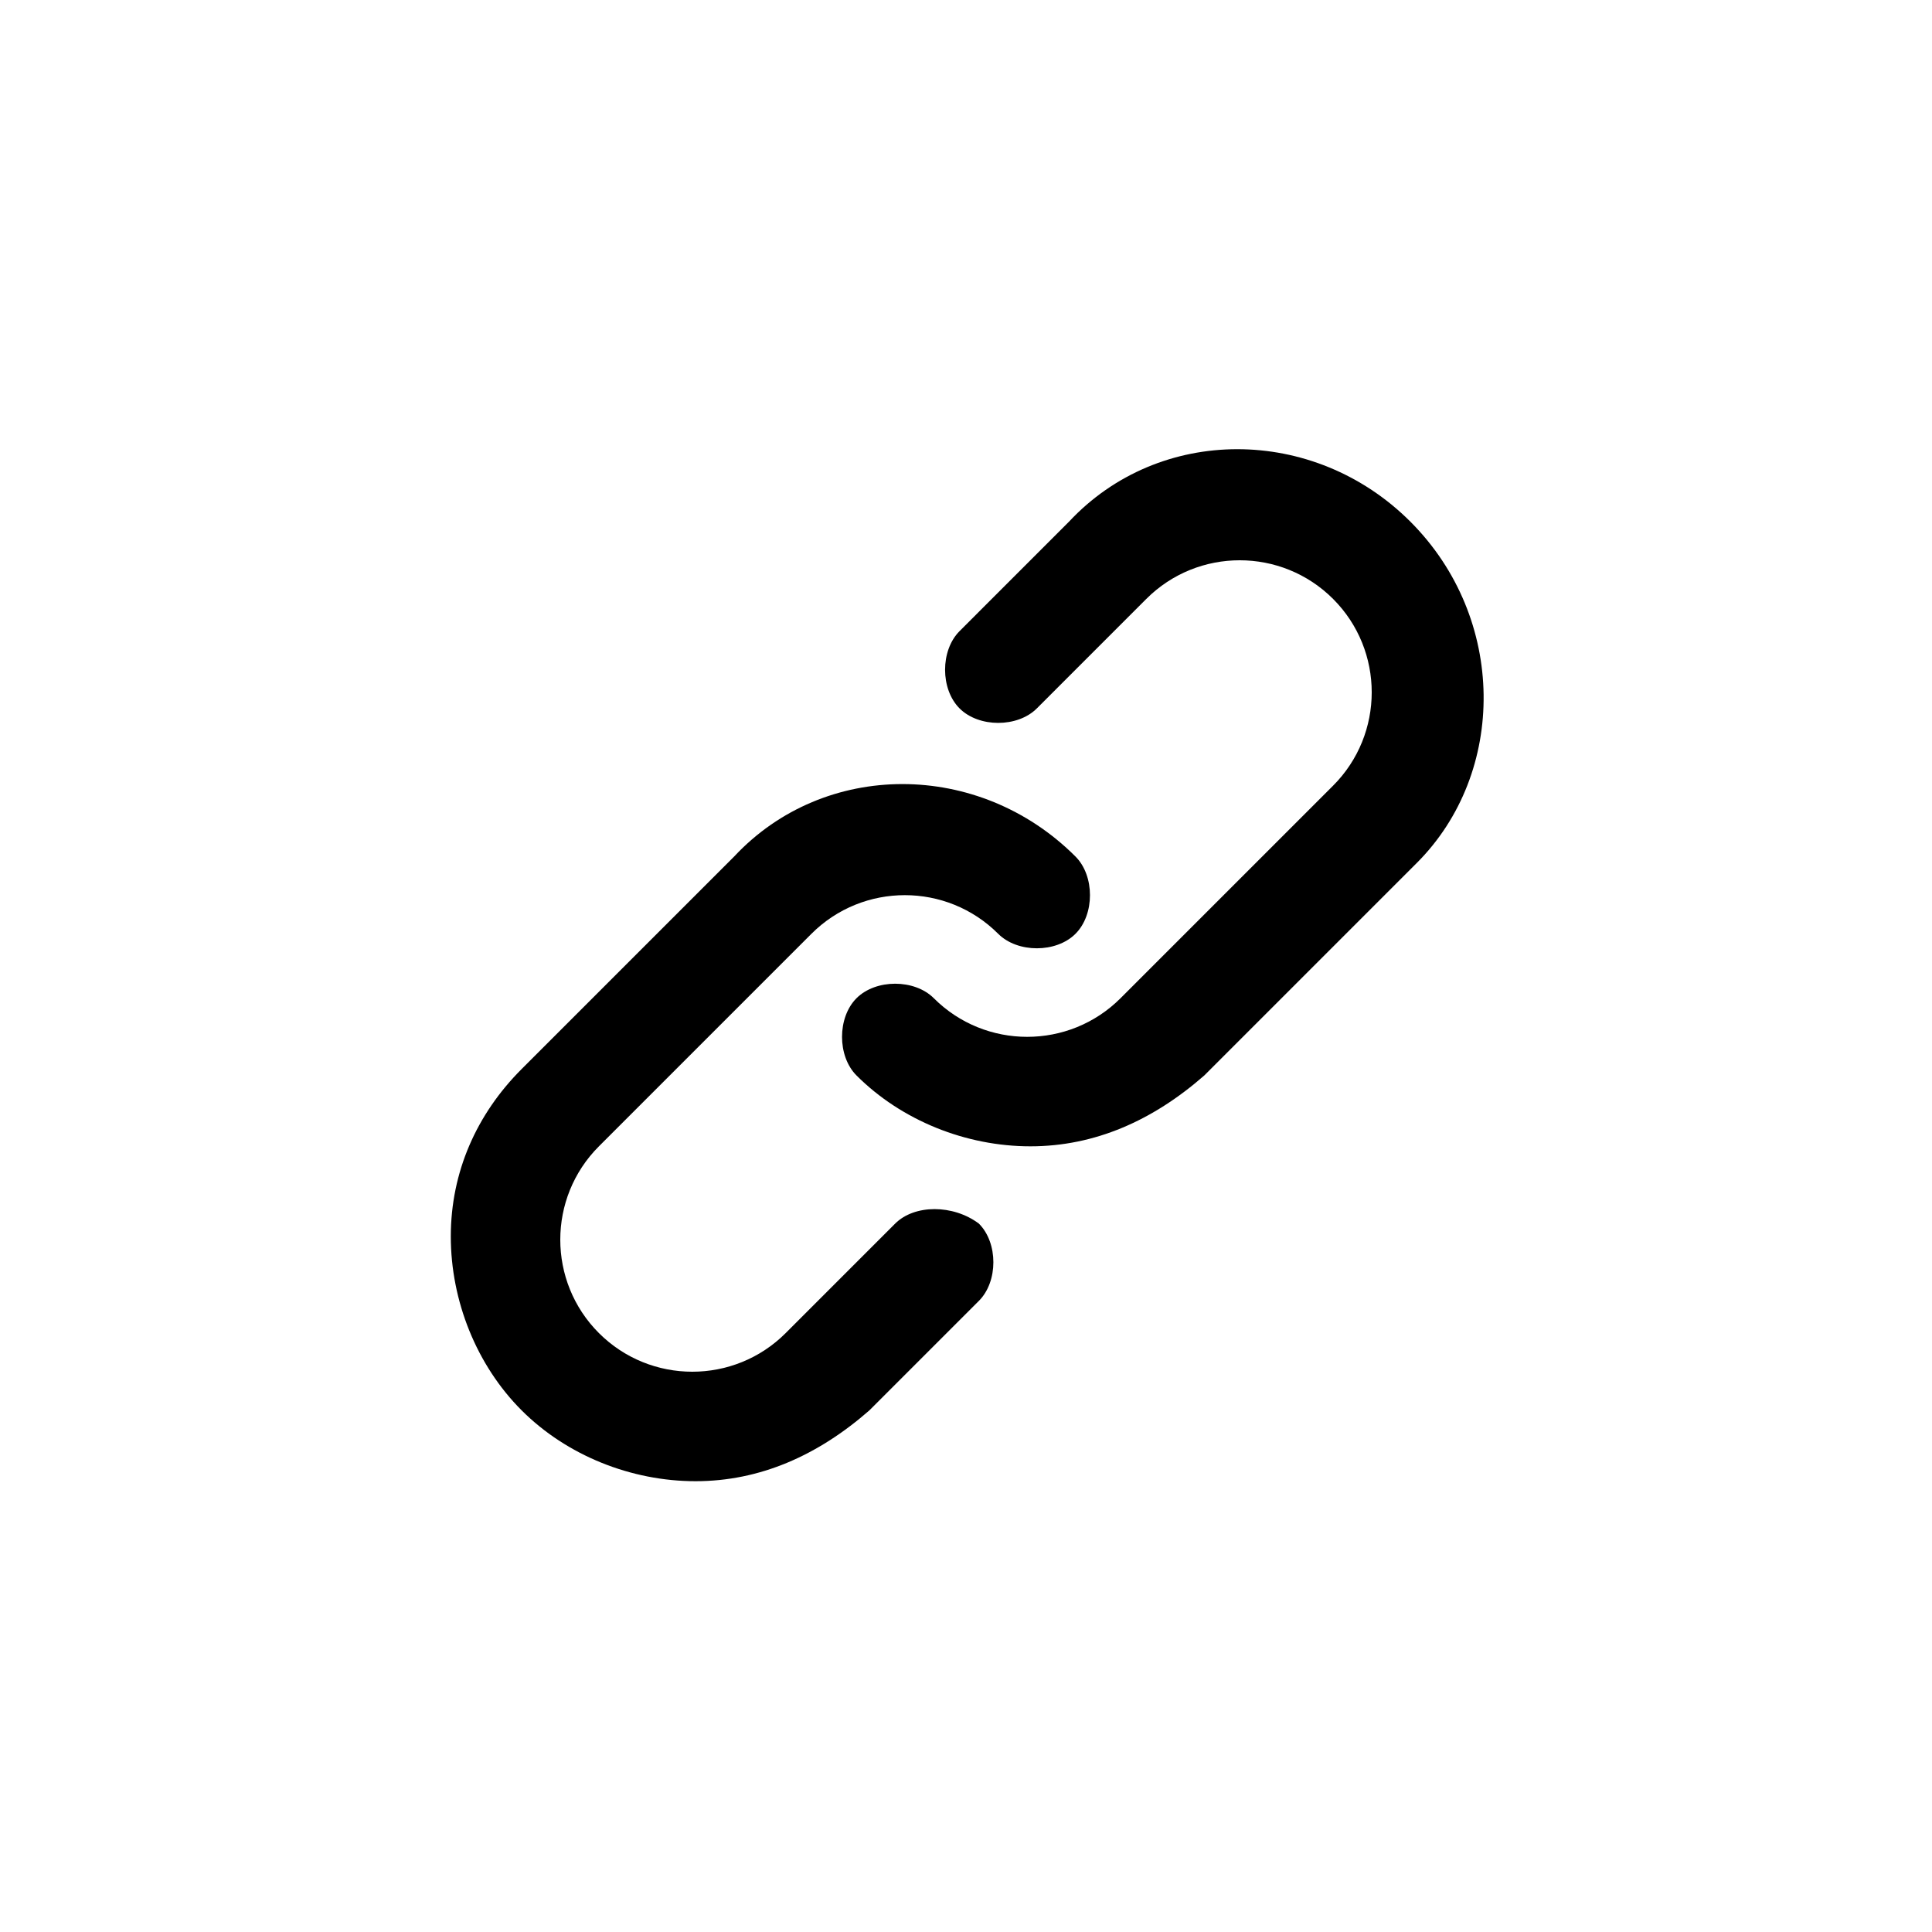
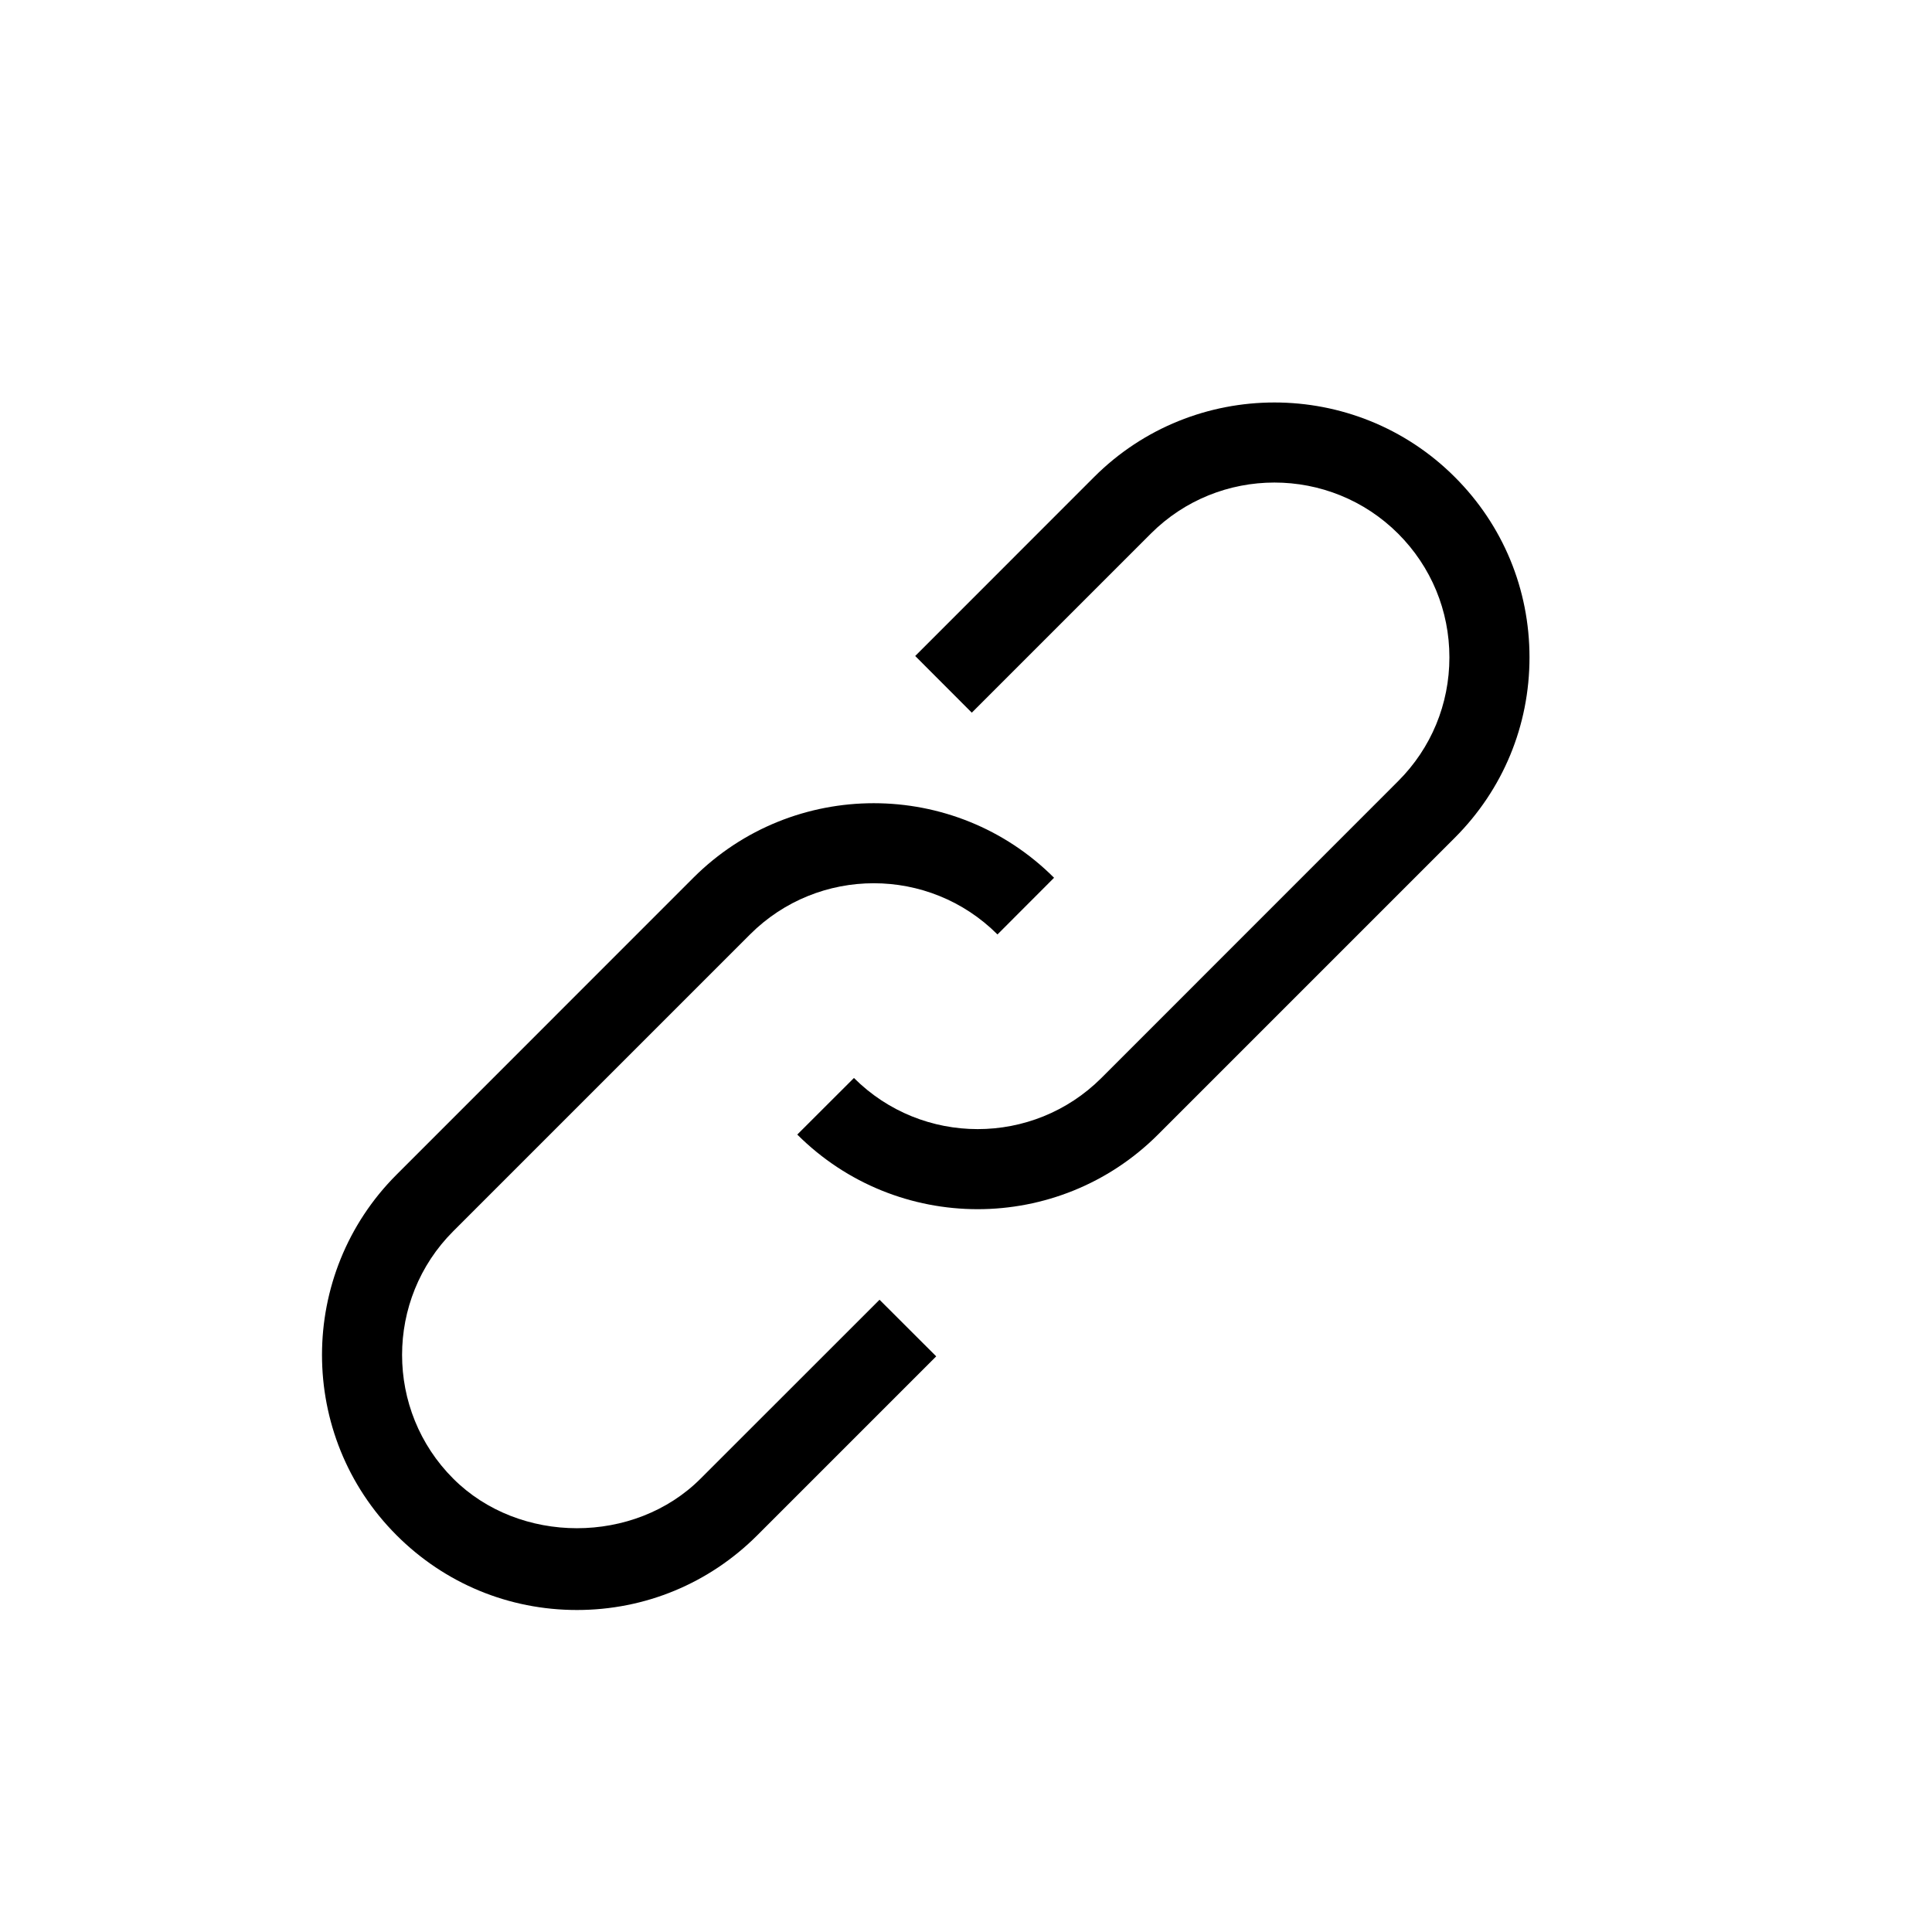
- <svg xmlns="http://www.w3.org/2000/svg" version="1.1" x="0px" y="0px" viewBox="0 0 30 30" width="30px" height="30px" xml:space="preserve">
-   <path d="M13.9,19l-1.7,1.7c-0.8,0.8-2.1,0.8-2.9,0c-0.8-0.8-0.8-2.1,0-2.9l3.3-3.3c0.8-0.8,2.1-0.8,2.9,0  c0.3,0.3,0.9,0.3,1.2,0c0.3-0.3,0.3-0.9,0-1.2c-1.5-1.5-3.9-1.5-5.3,0l-3.3,3.3C7.4,17.3,7,18.2,7,19.2c0,1,0.4,2,1.1,2.7  c0.7,0.7,1.7,1.1,2.7,1.1c1,0,1.9-0.4,2.7-1.1l1.7-1.7c0.3-0.3,0.3-0.9,0-1.2C14.8,18.7,14.2,18.7,13.9,19 M21.9,8.1  c-1.5-1.5-3.9-1.5-5.3,0l-1.7,1.7c-0.3,0.3-0.3,0.9,0,1.2c0.3,0.3,0.9,0.3,1.2,0l1.7-1.7c0.8-0.8,2.1-0.8,2.9,0  c0.8,0.8,0.8,2.1,0,2.9l-3.3,3.3c-0.8,0.8-2.1,0.8-2.9,0c-0.3-0.3-0.9-0.3-1.2,0c-0.3,0.3-0.3,0.9,0,1.2c0.7,0.7,1.7,1.1,2.7,1.1  c1,0,1.9-0.4,2.7-1.1l3.3-3.3C23.4,12,23.4,9.6,21.9,8.1" />
+ <svg xmlns="http://www.w3.org/2000/svg" width="24" height="24" viewBox="0 0 24 24">
+   <path d="M8.703,18.368 C7.882,19.19 6.451,19.189 5.63,18.368 C4.783,17.521 4.783,16.142 5.63,15.295 L9.317,11.608 C10.165,10.76 11.543,10.76 12.391,11.608 L13.094,10.904 C11.859,9.669 9.849,9.669 8.613,10.904 L4.927,14.591 C3.691,15.826 3.691,17.837 4.927,19.072 C5.525,19.67 6.32,20 7.167,20 C8.013,20 8.809,19.67 9.407,19.072 L11.63,16.849 L10.926,16.146 L8.703,18.368 Z M19,8.166 C19,7.32 18.671,6.524 18.072,5.926 C16.837,4.691 14.826,4.691 13.591,5.926 L11.369,8.149 L12.072,8.853 L14.295,6.63 C15.141,5.783 16.52,5.782 17.369,6.63 C17.779,7.041 18.005,7.586 18.005,8.166 C18.005,8.747 17.779,9.293 17.369,9.703 L13.682,13.391 C12.834,14.238 11.456,14.238 10.608,13.391 L9.904,14.094 C10.522,14.711 11.333,15.021 12.145,15.021 C12.956,15.021 13.768,14.711 14.385,14.094 L18.072,10.407 C18.671,9.808 19,9.013 19,8.166 L19,8.166 Z" />
</svg>
